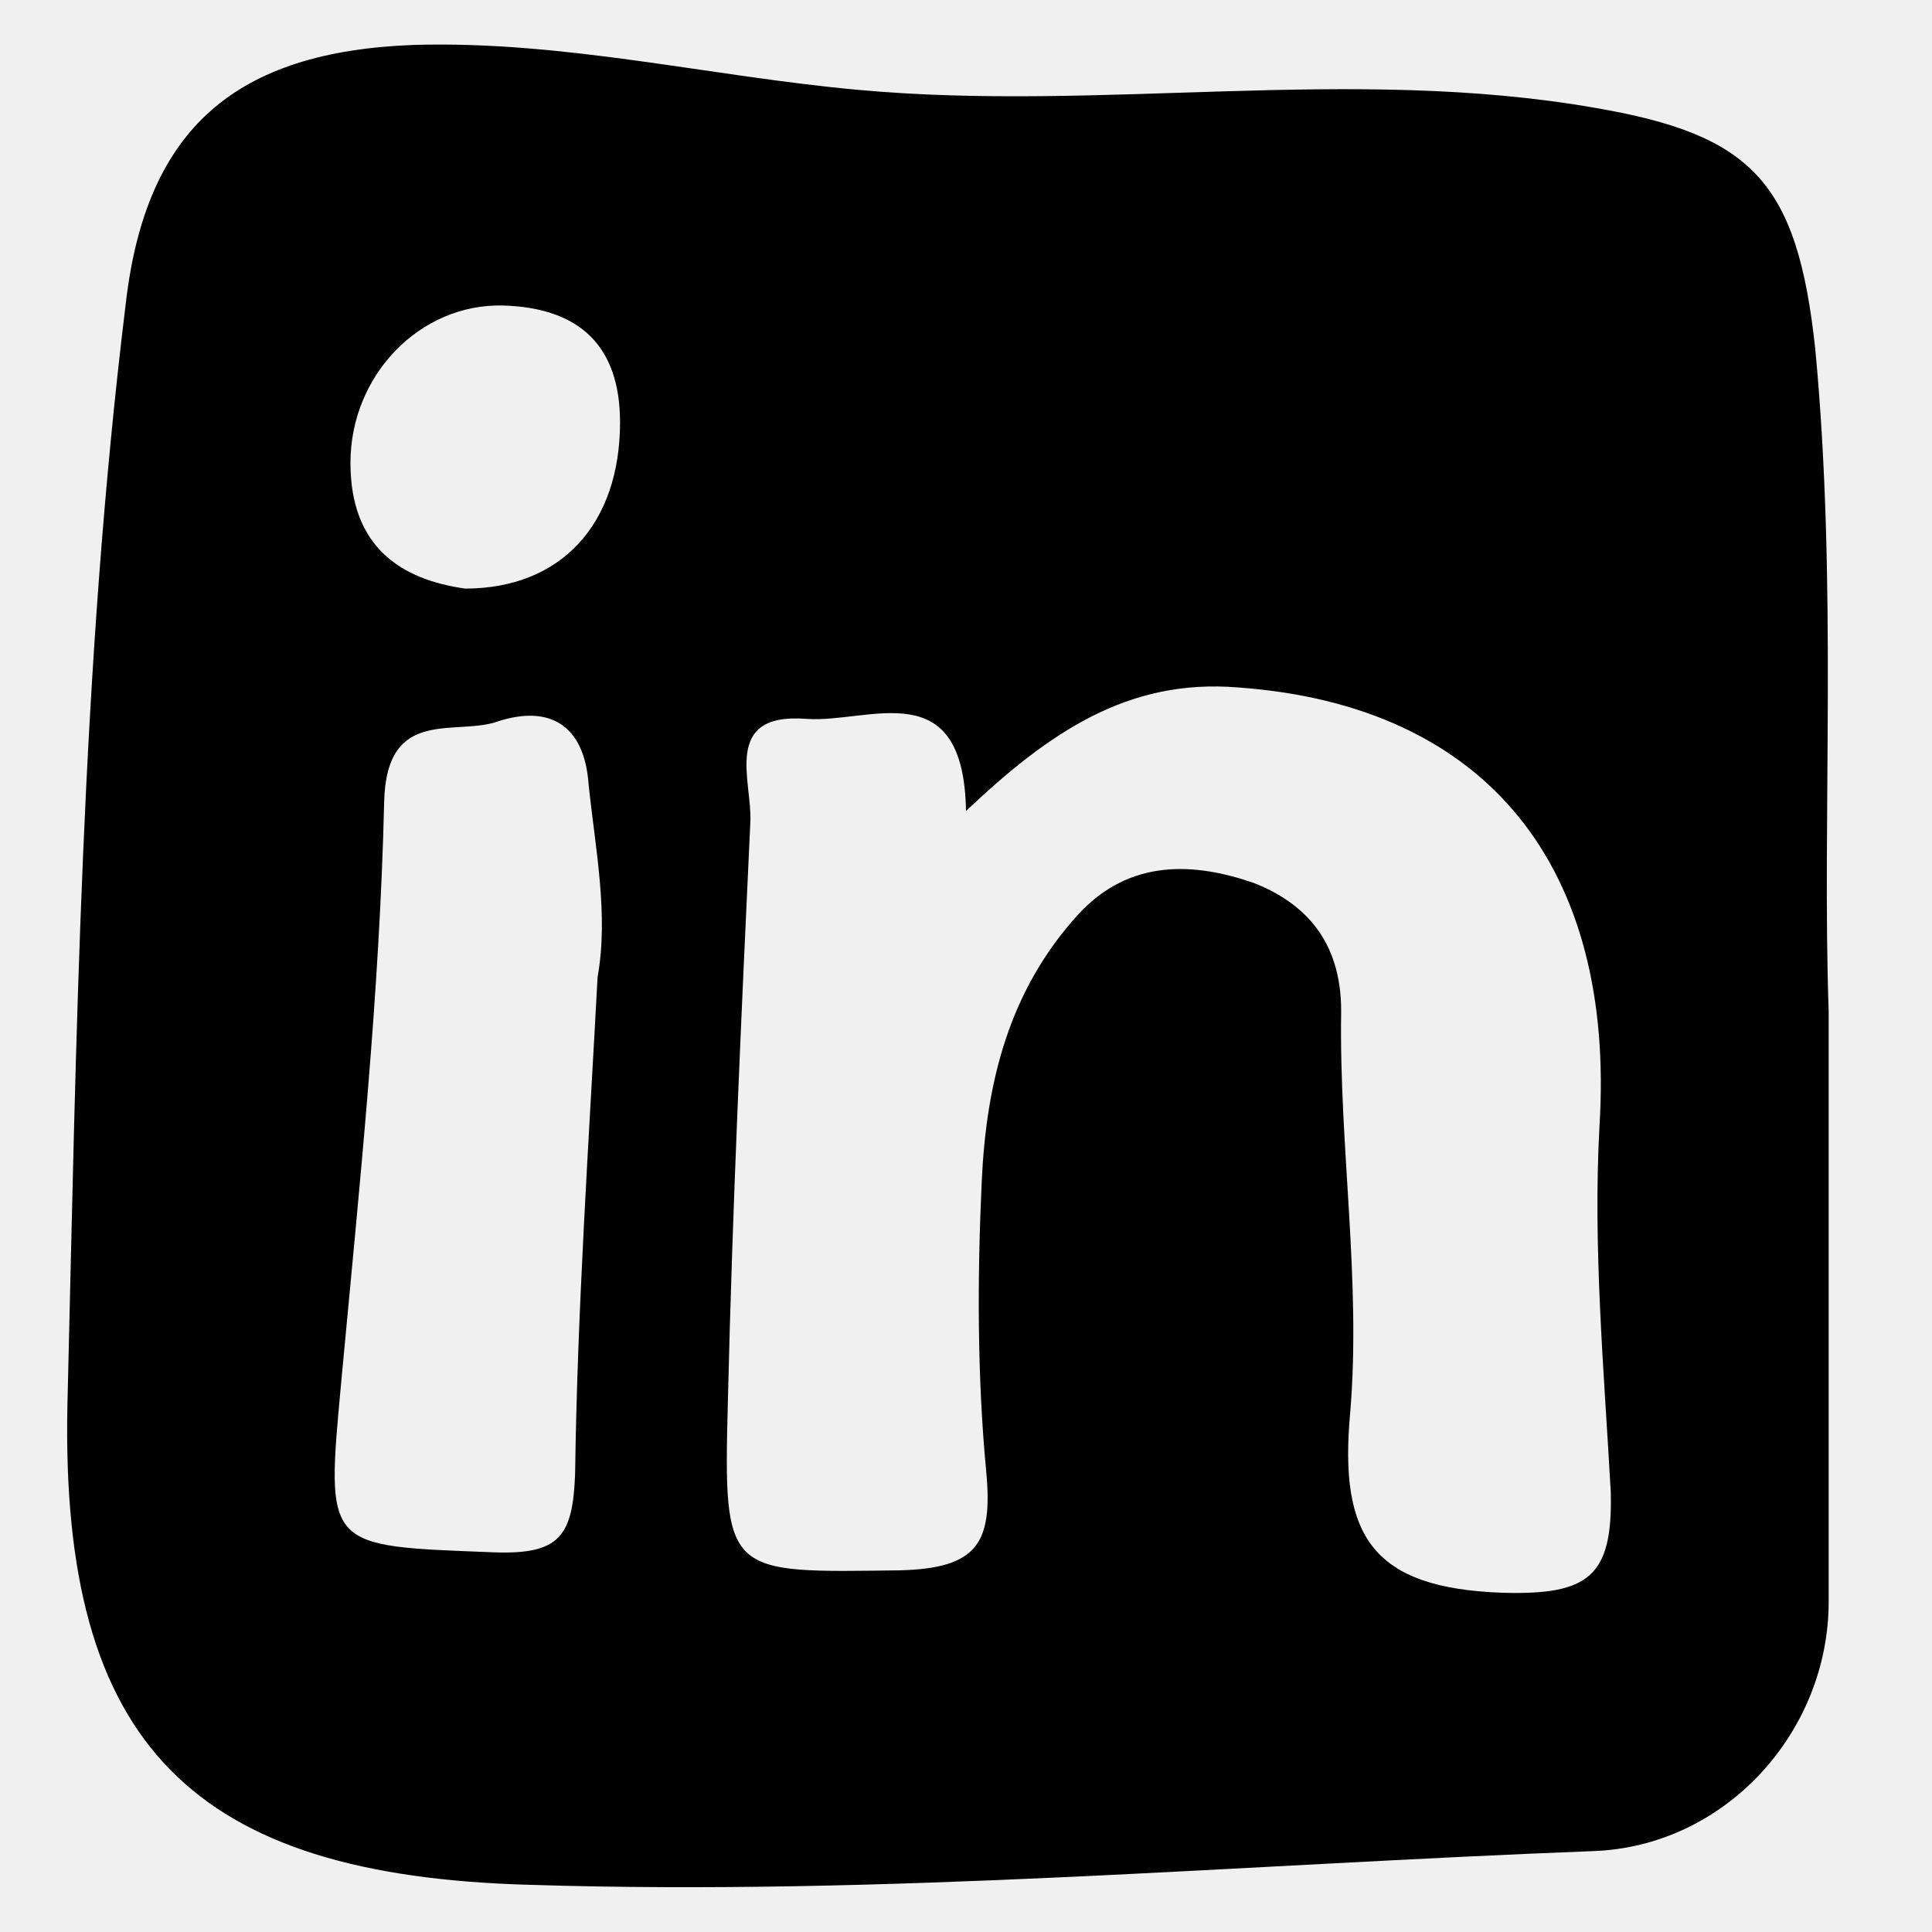
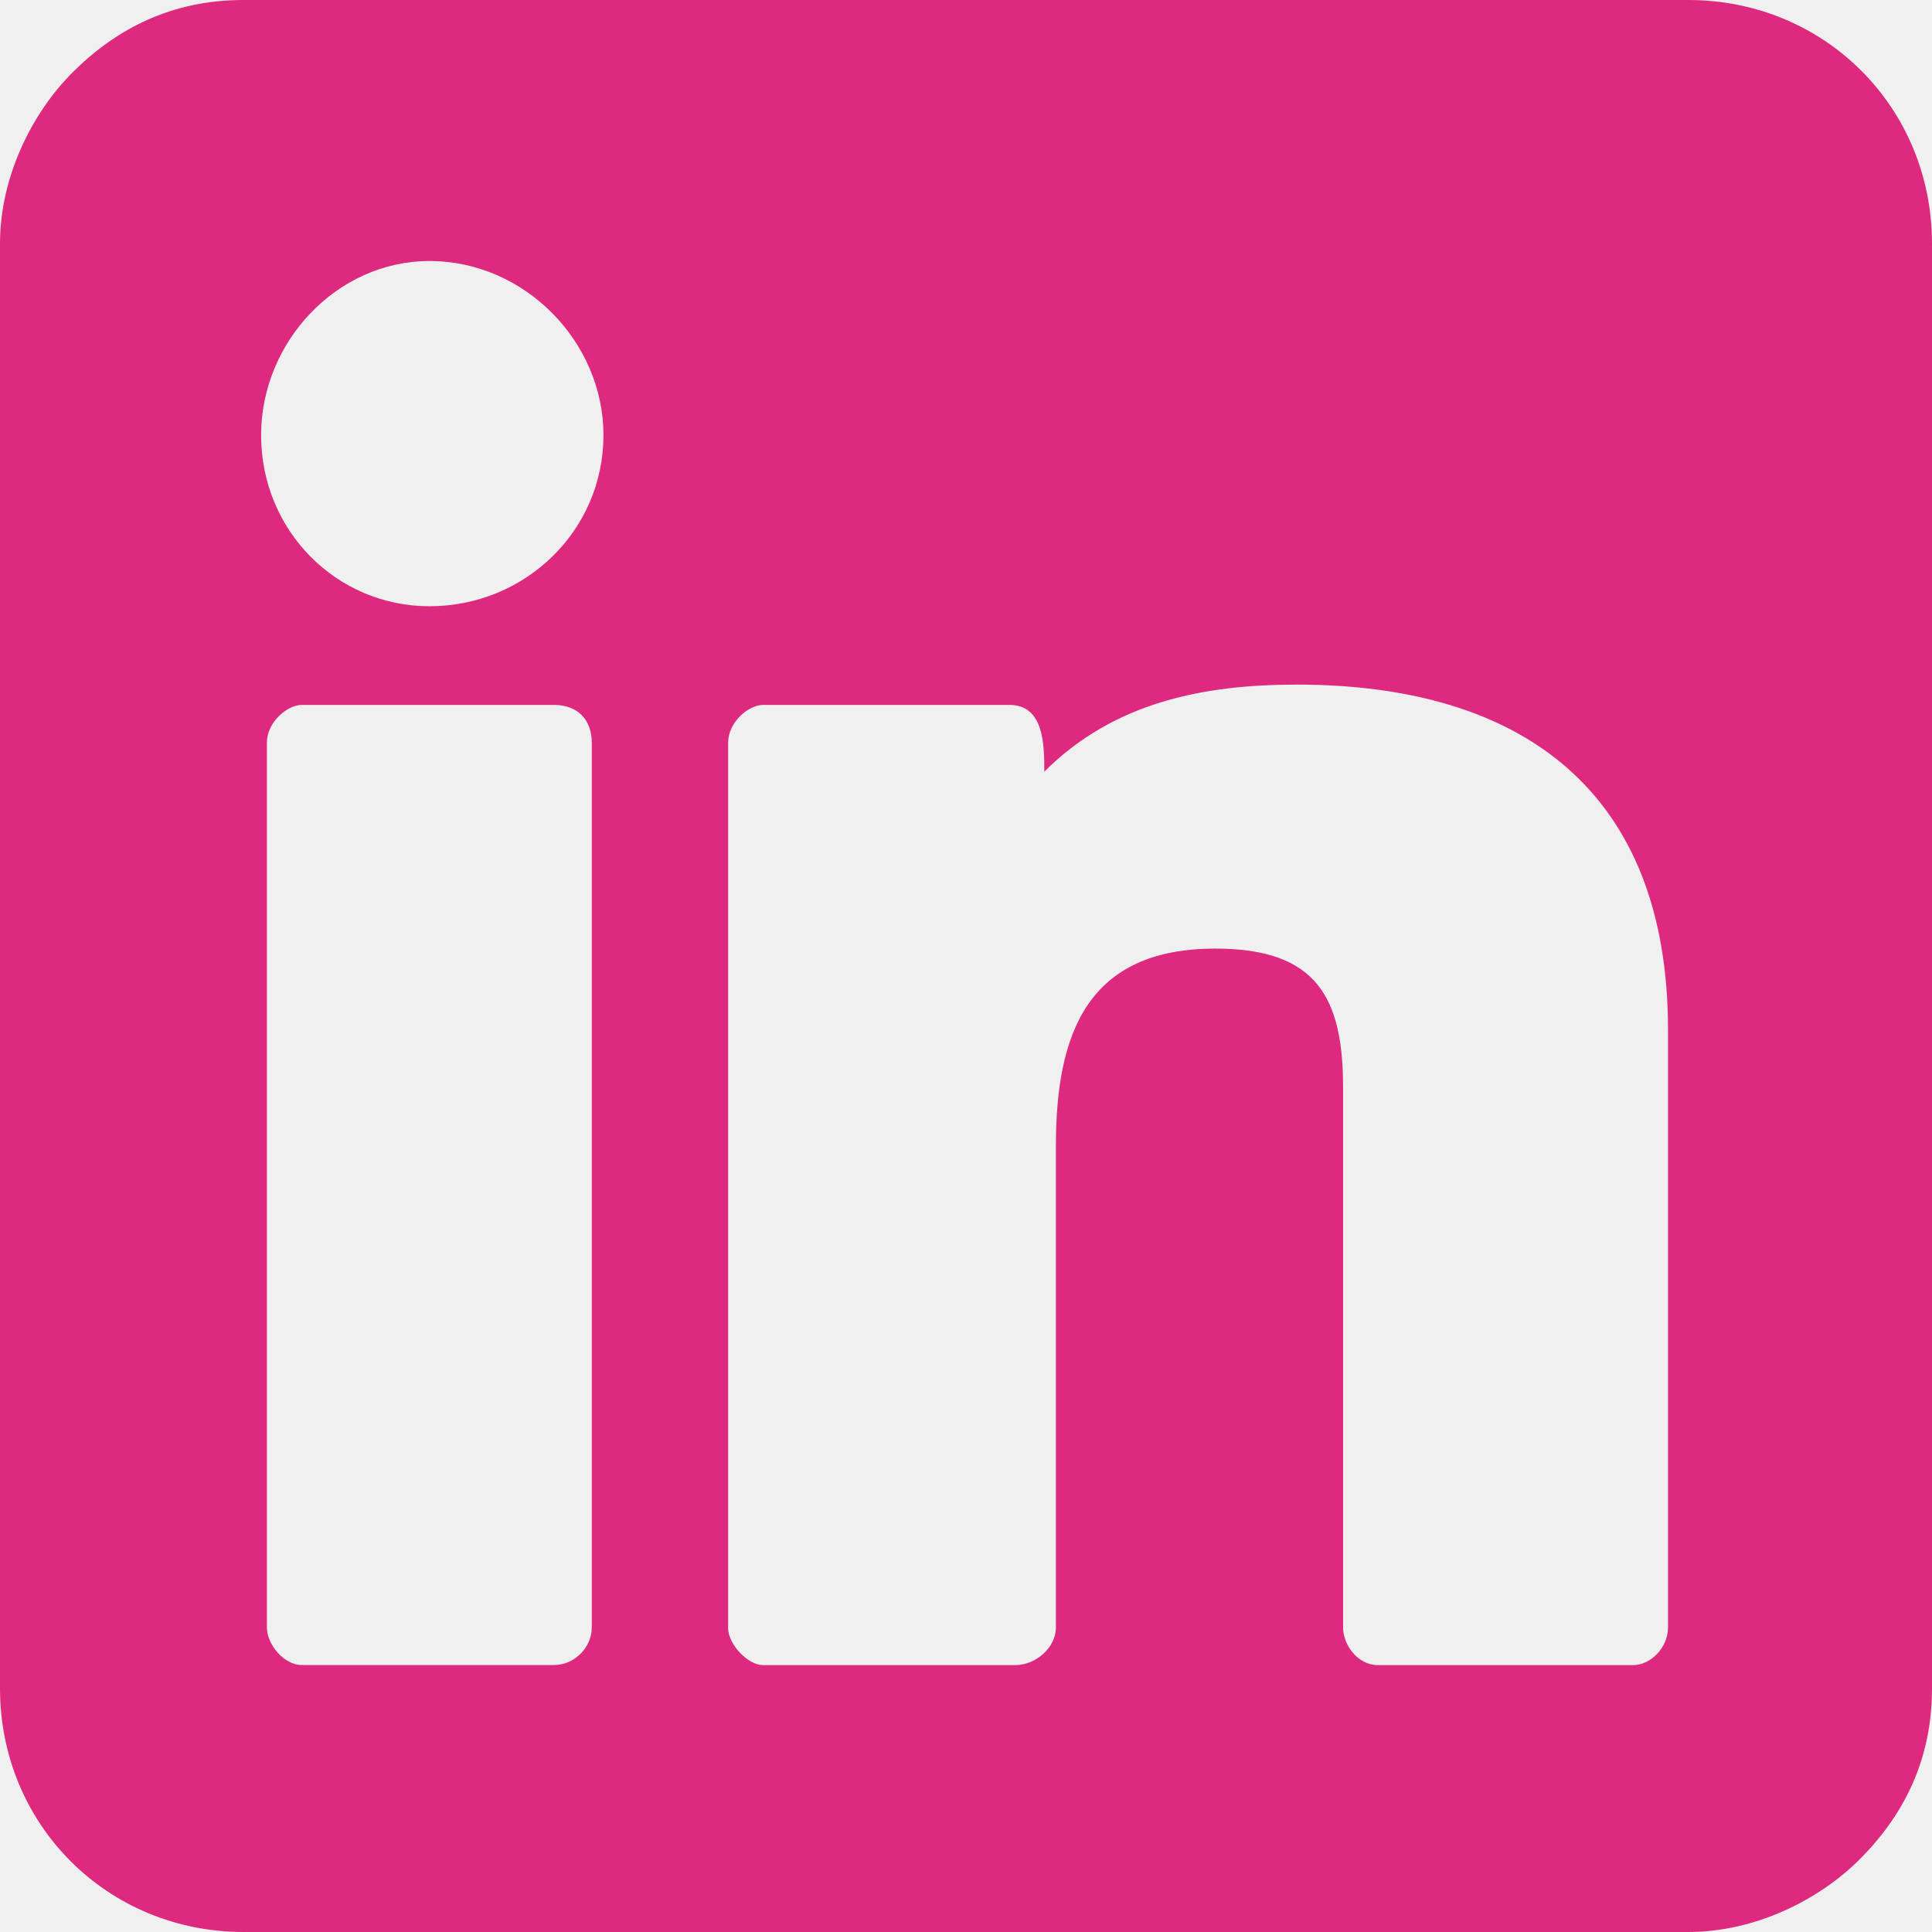
- <svg xmlns="http://www.w3.org/2000/svg" version="1.1" id="Layer_1" x="0px" y="0px" viewBox="0 0 86 86" style="enable-background:new 0 0 86 86;" xml:space="preserve">
-   <path d="M81.4,45c-0.3-8.6,0.4-19-0.6-29.5C80,8.1,78,6,71,4.8C60.1,2.9,49.1,5,38.2,4c-6.6-0.6-13.1-2.2-19.8-2  C10.5,2.3,6.5,5.7,5.6,13.5C3.6,29.8,3.4,46.2,3,62.6C2.7,77.7,8.6,83.5,23.6,83.9c15.8,0.5,31.6-0.9,47.3-1.5  c5.9-0.2,10.5-5.3,10.5-11.1C81.4,63.2,81.4,55,81.4,45z M26.6,43.5c-0.4,7.5-0.9,14.8-1,22.1c-0.1,2.8-0.7,3.6-3.6,3.5  c-7.6-0.3-7.5-0.1-6.8-7.7c0.8-8.6,1.7-17.1,1.9-25.7c0.1-4.3,3.2-2.9,5.1-3.6c2.2-0.7,3.8,0.1,4,2.8C26.5,37.8,27.1,40.7,26.6,43.5  z M20.7,26.2c-2.8-0.4-5.1-1.8-5.1-5.6c0-3.9,3.1-7.1,6.8-7c3.4,0.1,5.2,1.8,5.2,5.2C27.6,23.3,25,26.2,20.7,26.2z M66.9,70.9  c-5.8-0.2-7.3-2.5-6.8-8c0.5-5.9-0.5-11.9-0.4-17.9c0-3.1-1.6-4.8-3.9-5.7c-2.6-0.9-5.5-1.1-7.8,1.4c-3.1,3.4-4.1,7.5-4.3,11.9  c-0.2,4.3-0.2,8.7,0.2,12.9c0.3,3.2-0.4,4.3-3.8,4.4c-7.8,0.1-7.9,0.3-7.7-7.5c0.2-8.6,0.6-17.2,1-25.8c0.1-1.8-1.3-4.9,2.5-4.6  c2.8,0.2,7-2.1,7.1,4.1c3.7-3.5,7.2-5.9,12.1-5.5c11.2,0.8,16.8,8.1,16.1,19.5c-0.3,5.4,0.2,10.9,0.5,16.3  C71.8,70.2,70.7,71,66.9,70.9z" />
+ <svg xmlns="http://www.w3.org/2000/svg" width="86" height="86" viewBox="0 0 86 86" fill="none">
+   <g clip-path="url(#clip0_3687_3251)">
+     <path d="M0 10.847V75.153C0 81.223 4.777 86 10.847 86H75.153C78.124 86 80.963 84.579 82.773 82.773C84.711 80.835 86 78.38 86 75.153V10.847C86 4.777 81.223 0 75.153 0H10.847C7.619 0 5.165 1.293 3.227 3.227C1.417 5.037 0 7.876 0 10.847ZM11.623 19.367C11.623 15.235 14.983 11.619 19.115 11.619C23.375 11.619 26.862 15.235 26.862 19.367C26.862 23.627 23.375 26.986 19.115 26.986C14.983 26.986 11.623 23.627 11.623 19.367ZM32.412 72.439V33.056C32.412 32.151 33.317 31.379 33.961 31.379H44.936C46.485 31.379 46.485 33.188 46.485 34.35C49.584 31.251 53.588 30.474 57.72 30.474C67.794 30.474 74.249 35.25 74.249 45.841V72.443C74.249 73.348 73.472 74.12 72.699 74.12H61.336C60.431 74.12 59.786 73.216 59.786 72.443V48.423C59.786 44.419 58.625 42.225 54.105 42.225C48.423 42.225 47.002 45.969 47.002 51.006V72.443C47.002 73.348 46.097 74.12 45.192 74.12H33.957C33.312 74.12 32.407 73.216 32.407 72.443L32.412 72.439ZM11.88 72.439V33.056C11.88 32.151 12.784 31.379 13.429 31.379H24.664C25.697 31.379 26.342 32.023 26.342 33.056V72.439C26.342 73.344 25.565 74.116 24.664 74.116H13.429C12.652 74.116 11.88 73.211 11.88 72.439Z" fill="#DD2A7E" />
+   </g>
+   <defs>
+     <clipPath id="clip0_3687_3251">
+       <rect width="86" height="86" fill="white" />
+     </clipPath>
+   </defs>
</svg>
